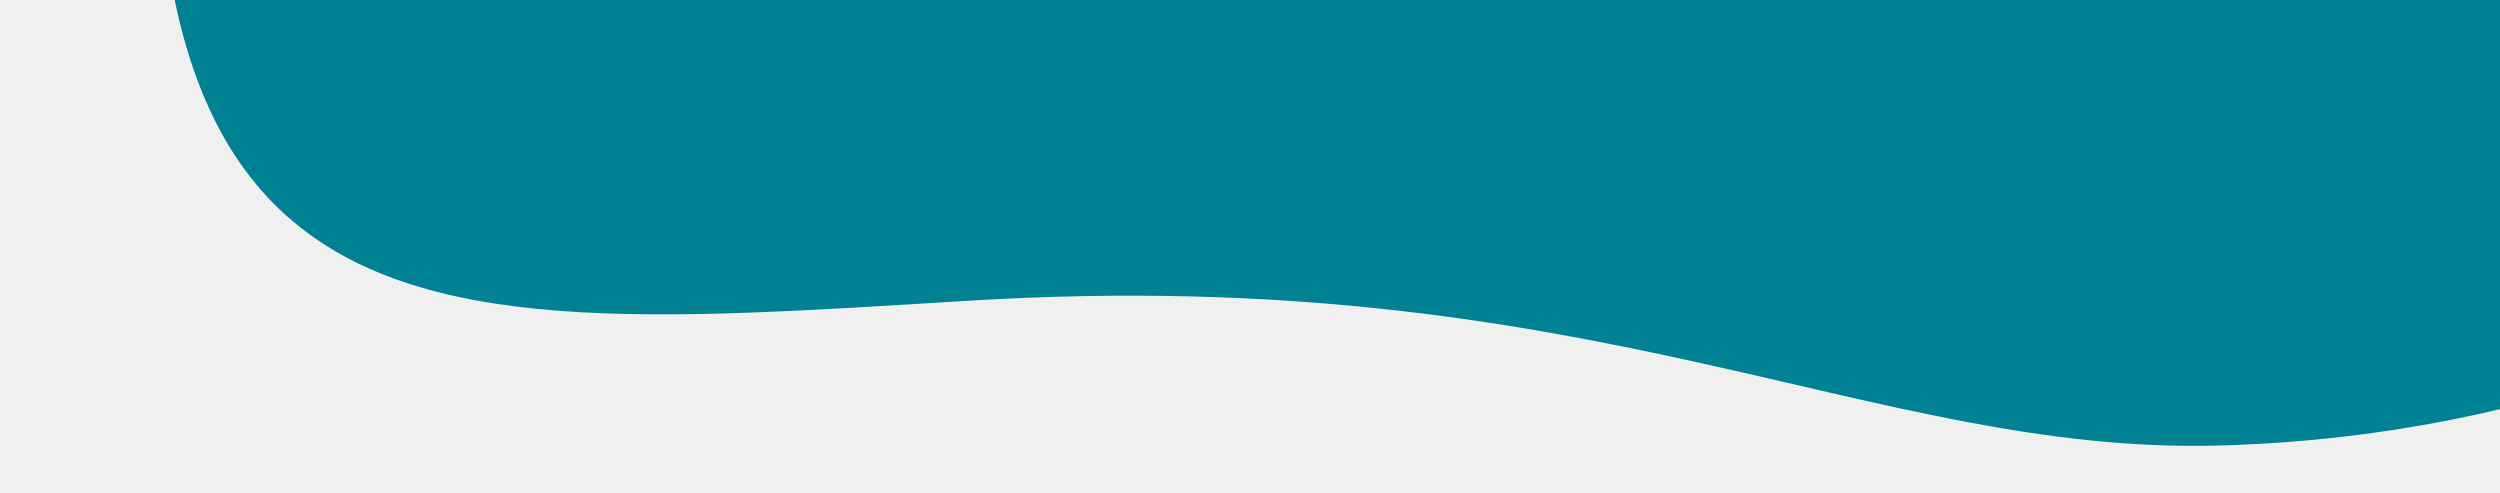
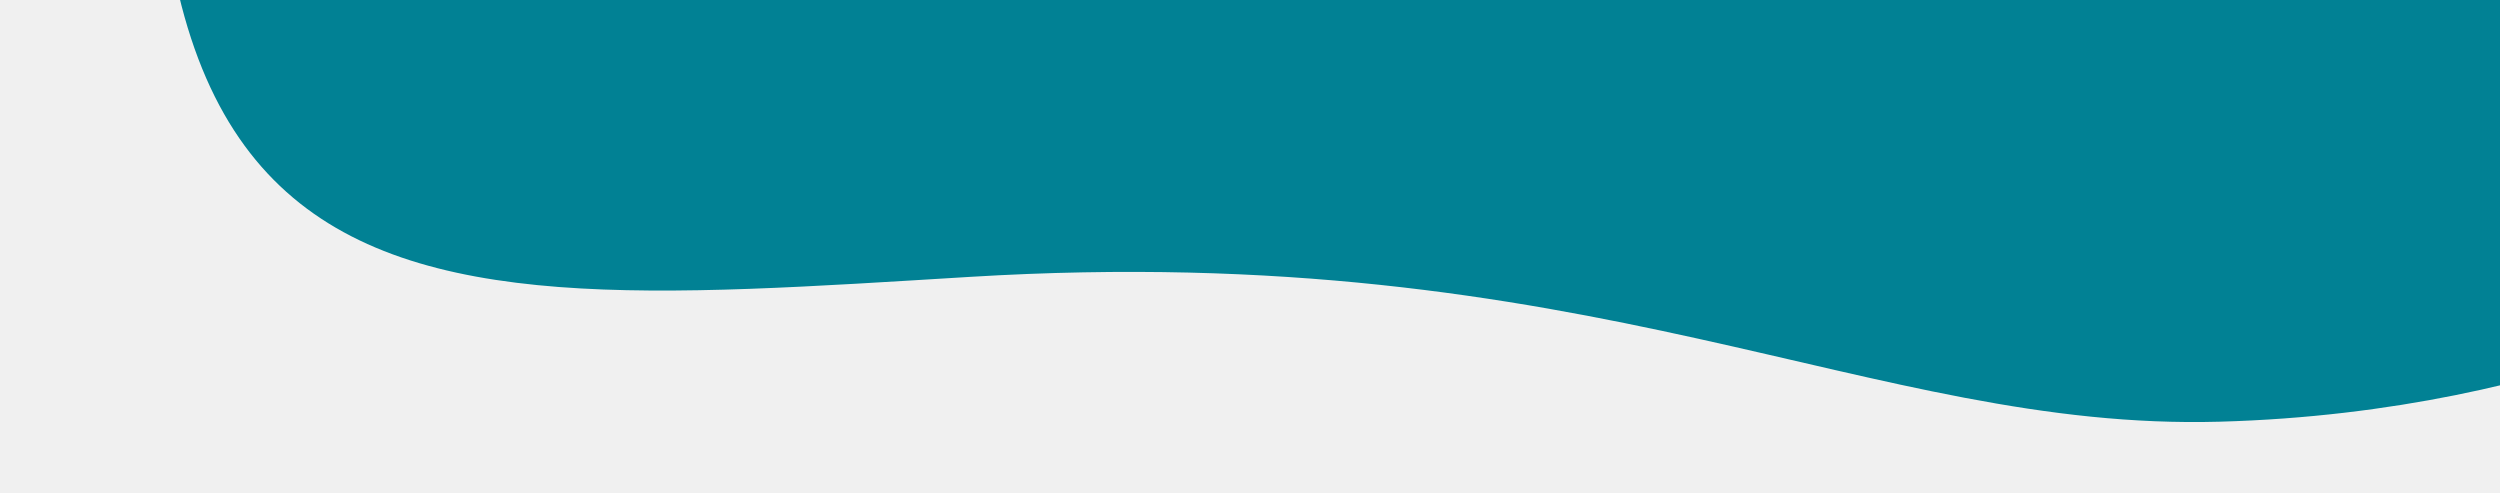
<svg xmlns="http://www.w3.org/2000/svg" width="1050" height="207" viewBox="0 0 1050 207" version="1.1" id="svg3799">
  <defs id="defs3794">
    <clipPath id="clip-path">
      <rect id="Retângulo_2922" data-name="Retângulo 2922" width="1050" height="207" transform="translate(396 -2704)" fill="#fff" />
    </clipPath>
  </defs>
  <g id="Grupo_de_máscara_9" data-name="Grupo de máscara 9" transform="translate(-396 2704)" clip-path="url(#clip-path)">
-     <path id="Caminho_15080" data-name="Caminho 15080" d="M216.532-2.1s98.212,41.763,185.841,159.745,87.679,258.882,251.346,464.622,259.718,313.8-189.586,515.38c-25.61,11.49,145.018-174.735,145.018-174.735L107.777,276.235-1.179,120.629Z" transform="matrix(-0.574, 0.819, -0.819, -0.574, 1688.298, -2755.942)" fill="#018194" />
+     <path id="Caminho_15080" data-name="Caminho 15080" d="m 1565.728,-2587.385 c 0,0 -90.578,56.453 -237.504,60.498 -146.926,4.046 -262.352,-76.774 -524.798,-60.829 -262.446,15.945 -406.08,32.582 -313.274,-451.011 5.29,-27.564 59.868,219.025 59.868,219.025 l 850.177,-16.47 189.982,0.083 z" style="fill:#018194;stroke-width:1" />
  </g>
</svg>
